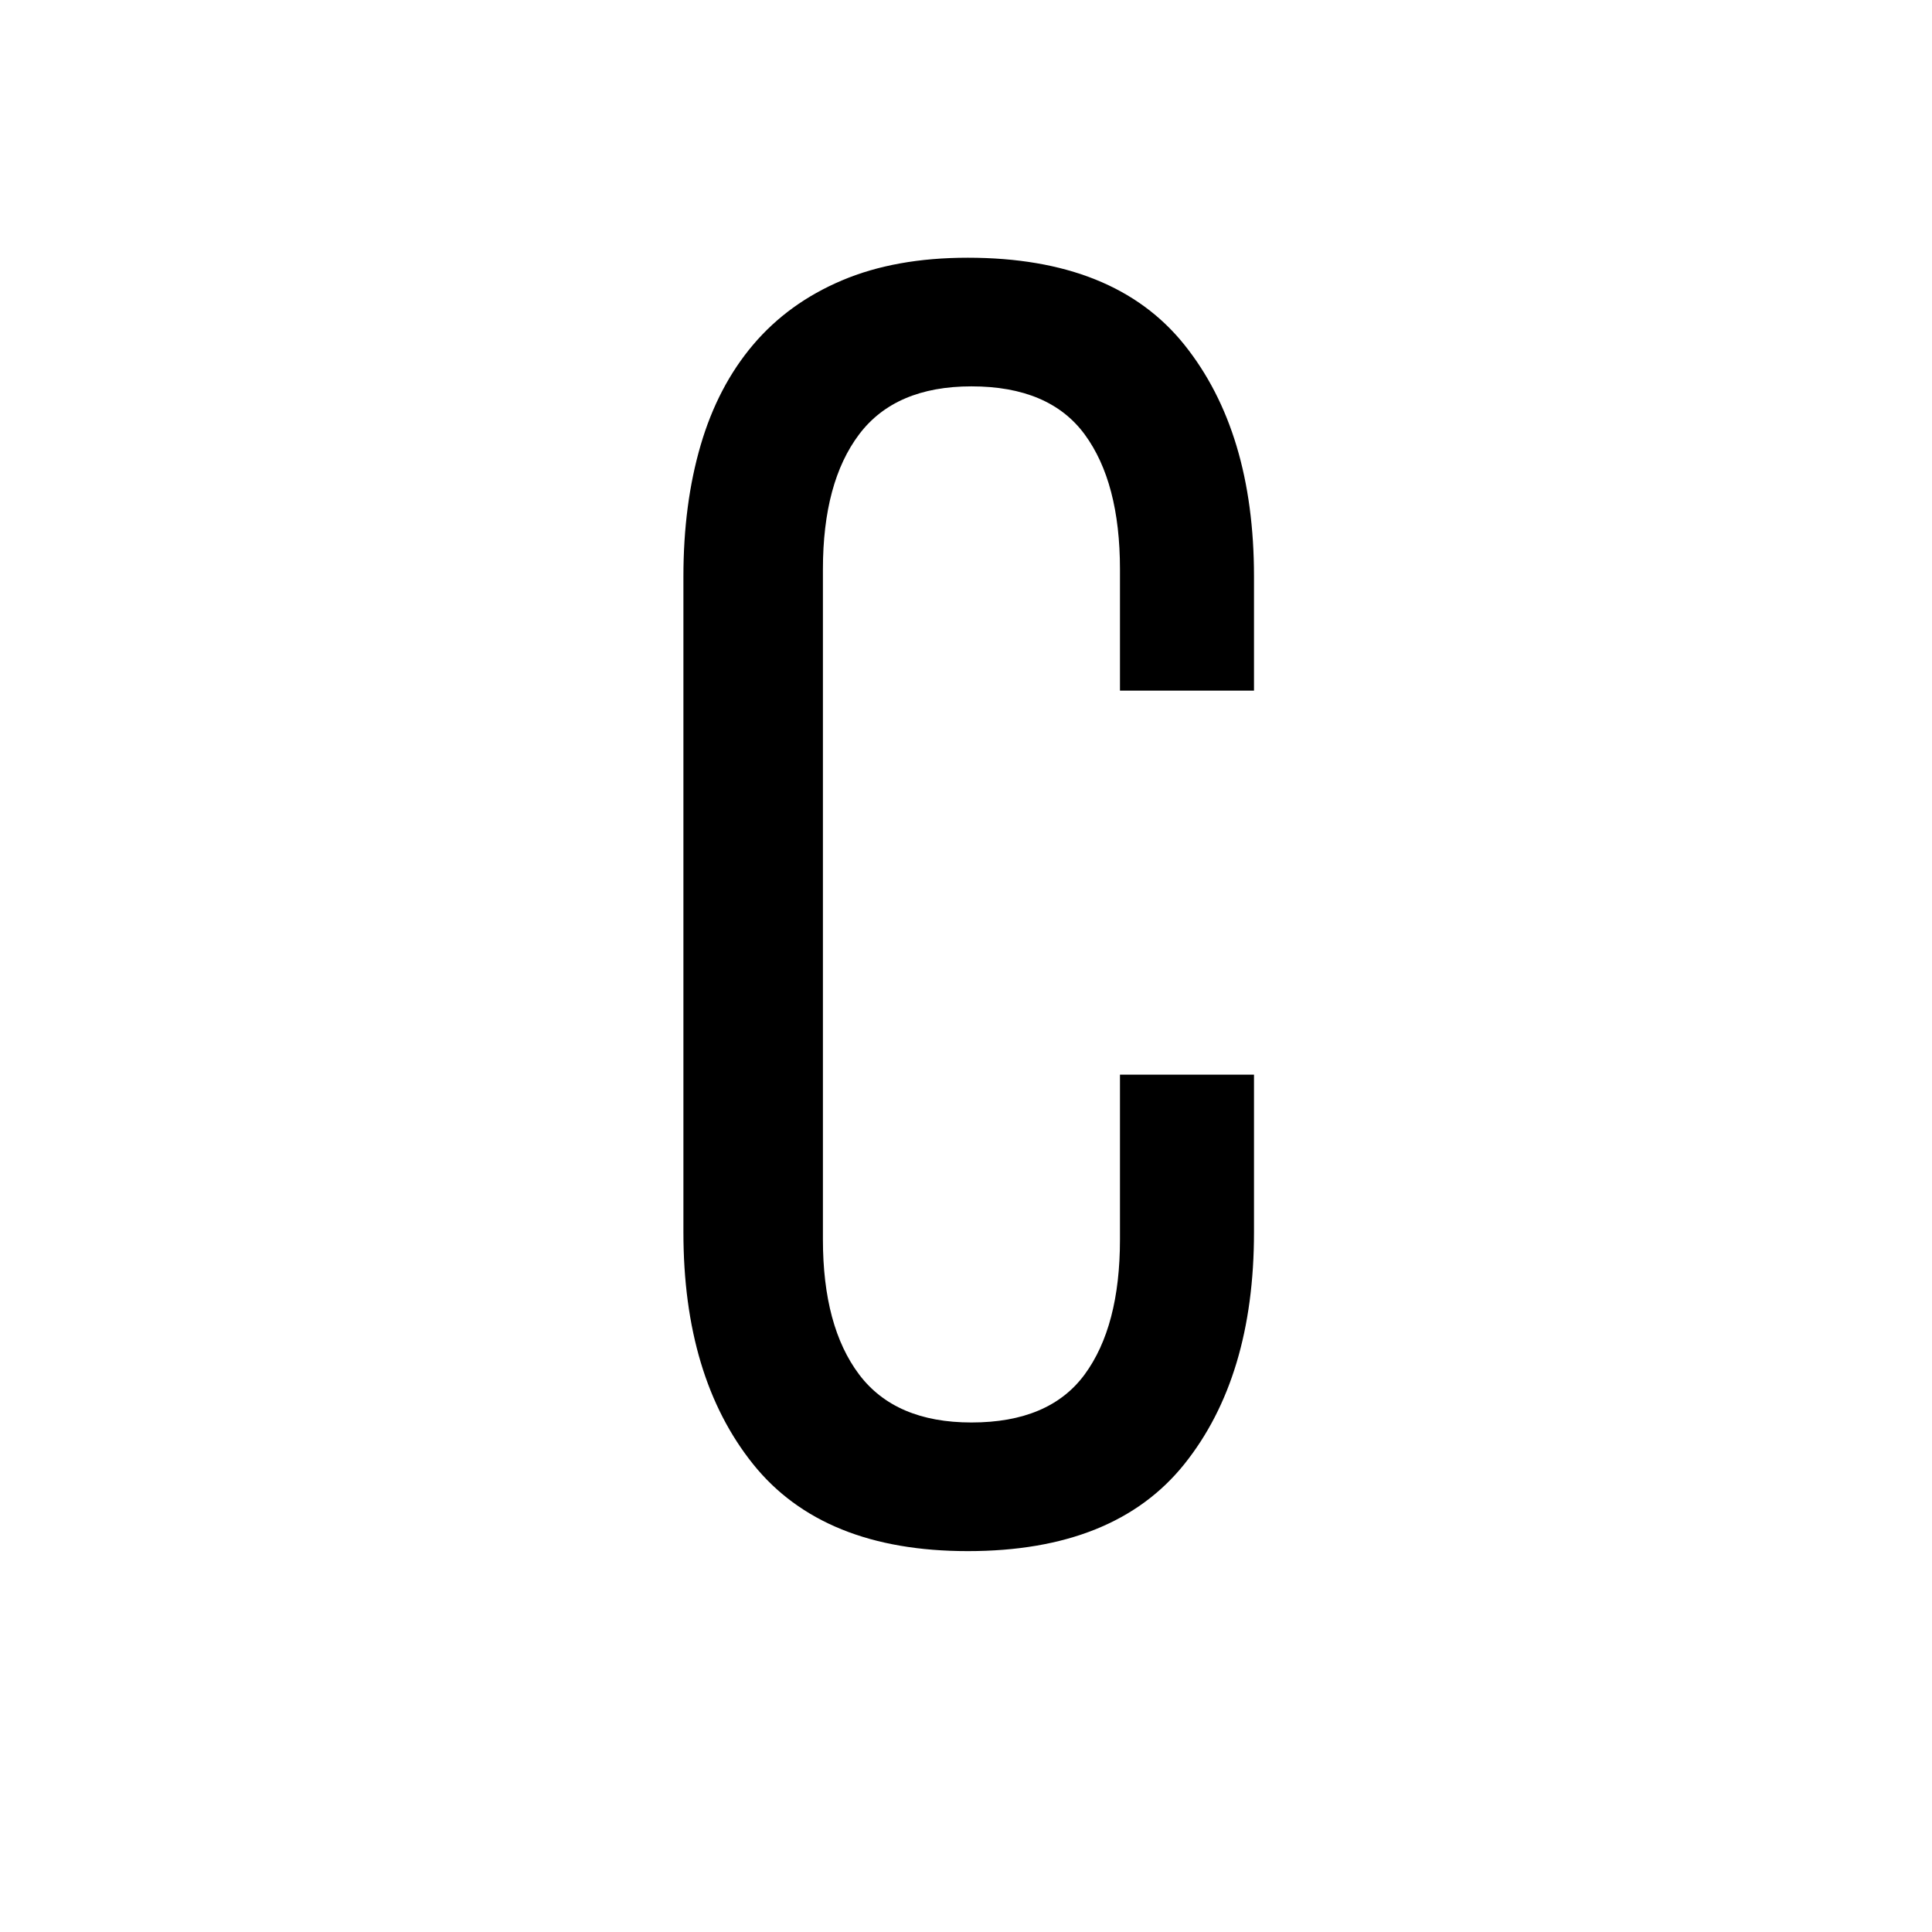
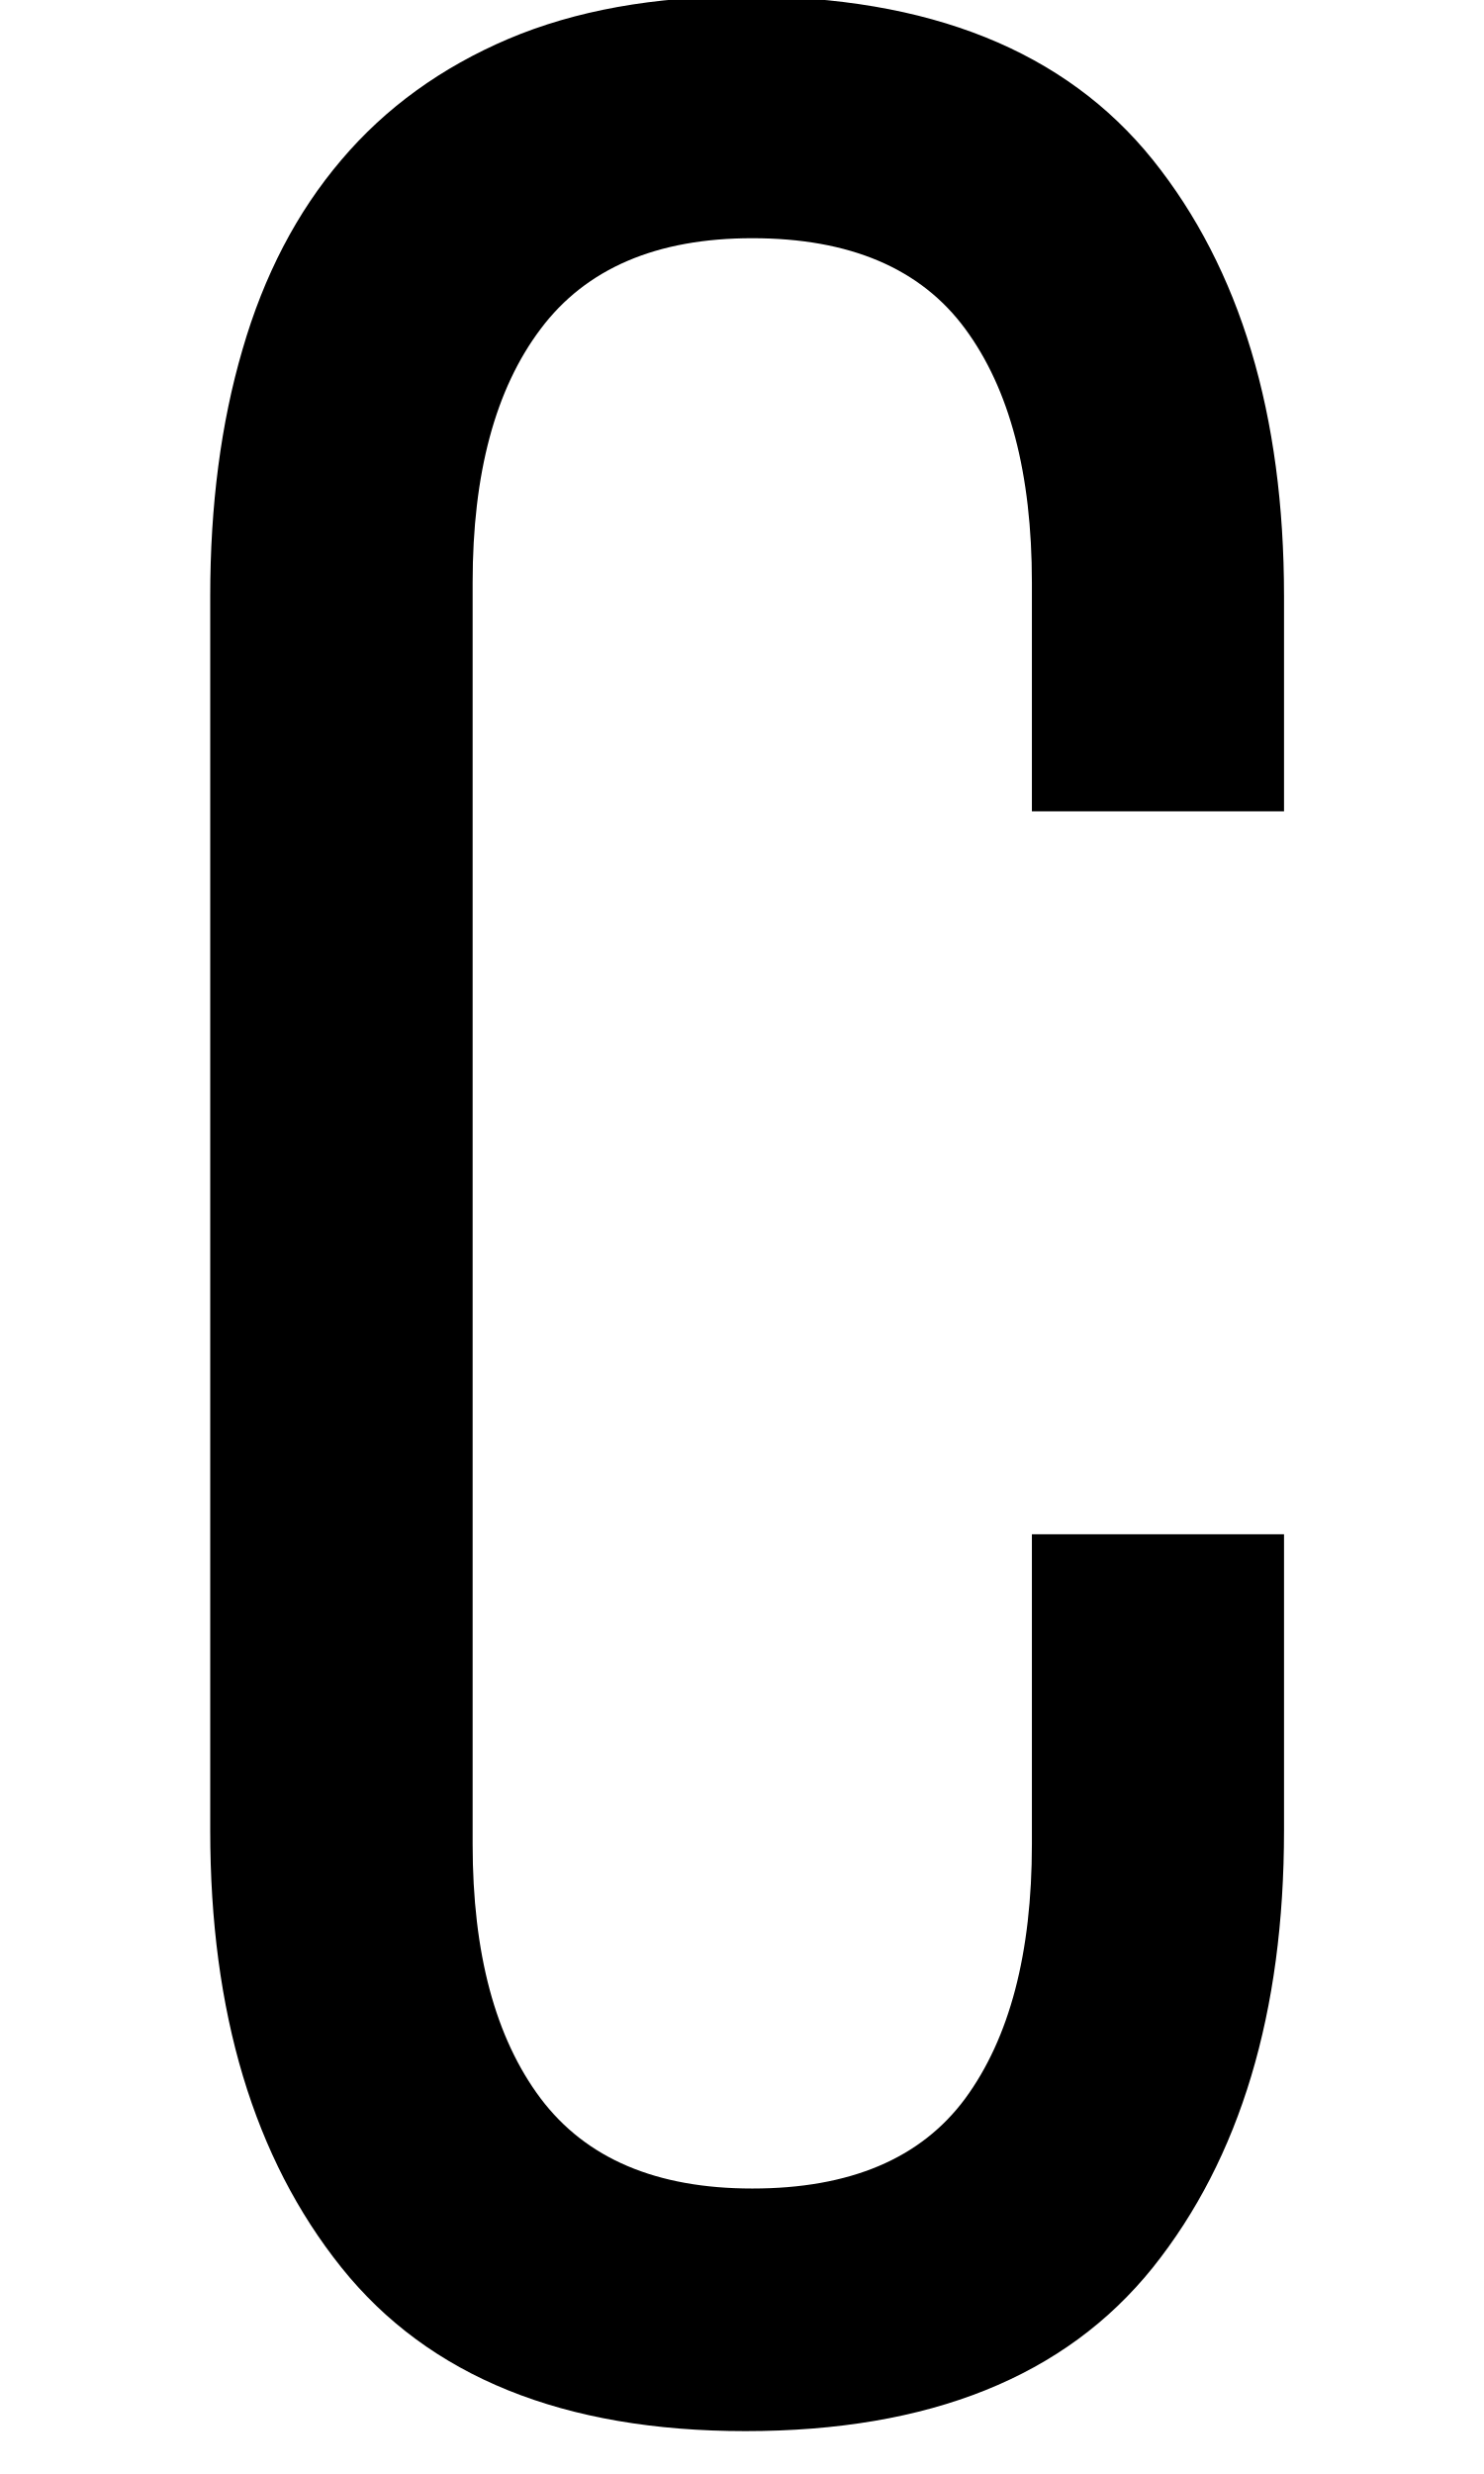
- <svg xmlns="http://www.w3.org/2000/svg" width="375" viewBox="0 0 375 375" height="375" version="1.0">
-   <g>
+ <svg xmlns="http://www.w3.org/2000/svg" width="33.75" viewBox="0 0 33.75 56.25" height="56.25" version="1.0">
+   <defs>
+     <clipPath id="a">
+       <path d="M 4 0 L 30 0 L 30 55.512 L 4 55.512 Z M 4 0" />
+     </clipPath>
+   </defs>
+   <g clip-path="url(#a)">
    <g>
      <g>
-         <path d="M 67.156 -248.578 C 86.145 -248.578 100.148 -242.953 109.172 -231.703 C 118.191 -220.453 122.703 -205.453 122.703 -186.703 L 122.703 -164.547 L 96.688 -164.547 L 96.688 -188.109 C 96.688 -199.359 94.398 -208.086 89.828 -214.297 C 85.254 -220.504 77.93 -223.609 67.859 -223.609 C 58.016 -223.609 50.75 -220.504 46.062 -214.297 C 41.375 -208.086 39.031 -199.359 39.031 -188.109 L 39.031 -58.016 C 39.031 -46.766 41.375 -38.031 46.062 -31.812 C 50.75 -25.602 58.016 -22.5 67.859 -22.5 C 77.93 -22.5 85.254 -25.602 89.828 -31.812 C 94.398 -38.031 96.688 -46.766 96.688 -58.016 L 96.688 -90.016 L 122.703 -90.016 L 122.703 -59.422 C 122.703 -40.672 118.191 -25.664 109.172 -14.406 C 100.148 -3.156 86.145 2.469 67.156 2.469 C 48.406 2.469 34.516 -3.156 25.484 -14.406 C 16.461 -25.664 11.953 -40.672 11.953 -59.422 L 11.953 -186.703 C 11.953 -196.078 13.066 -204.57 15.297 -212.188 C 17.523 -219.801 20.922 -226.301 25.484 -231.688 C 30.055 -237.082 35.801 -241.242 42.719 -244.172 C 49.633 -247.109 57.781 -248.578 67.156 -248.578 Z M 67.156 -248.578" transform="translate(120.697 298.602)" />
+         <g>
+           <path d="M 14.812 -54.812 C 19 -54.812 22.086 -53.57 24.078 -51.094 C 26.066 -48.613 27.062 -45.305 27.062 -41.172 L 27.062 -36.281 L 21.328 -36.281 L 21.328 -41.484 C 21.328 -43.961 20.82 -45.883 19.812 -47.25 C 18.801 -48.625 17.188 -49.312 14.969 -49.312 C 12.789 -49.312 11.188 -48.625 10.156 -47.25 C 9.125 -45.883 8.609 -43.961 8.609 -41.484 L 8.609 -12.797 C 8.609 -10.316 9.125 -8.391 10.156 -7.016 C 11.188 -5.648 12.789 -4.969 14.969 -4.969 C 17.188 -4.969 18.801 -5.648 19.812 -7.016 C 20.82 -8.391 21.328 -10.316 21.328 -12.797 L 21.328 -19.844 L 27.062 -19.844 L 27.062 -13.109 C 27.062 -8.973 26.066 -5.66 24.078 -3.172 C 22.086 -0.691 19 0.547 14.812 0.547 C 10.676 0.547 7.613 -0.691 5.625 -3.172 C 3.633 -5.66 2.641 -8.973 2.641 -13.109 L 2.641 -41.172 C 2.641 -43.234 2.883 -45.102 3.375 -46.781 C 3.863 -48.469 4.613 -49.906 5.625 -51.094 C 6.633 -52.281 7.898 -53.195 9.422 -53.844 C 10.941 -54.488 12.738 -54.812 14.812 -54.812 Z M 14.812 -54.812" transform="translate(2.14 54.728)" />
+         </g>
      </g>
    </g>
  </g>
</svg>
